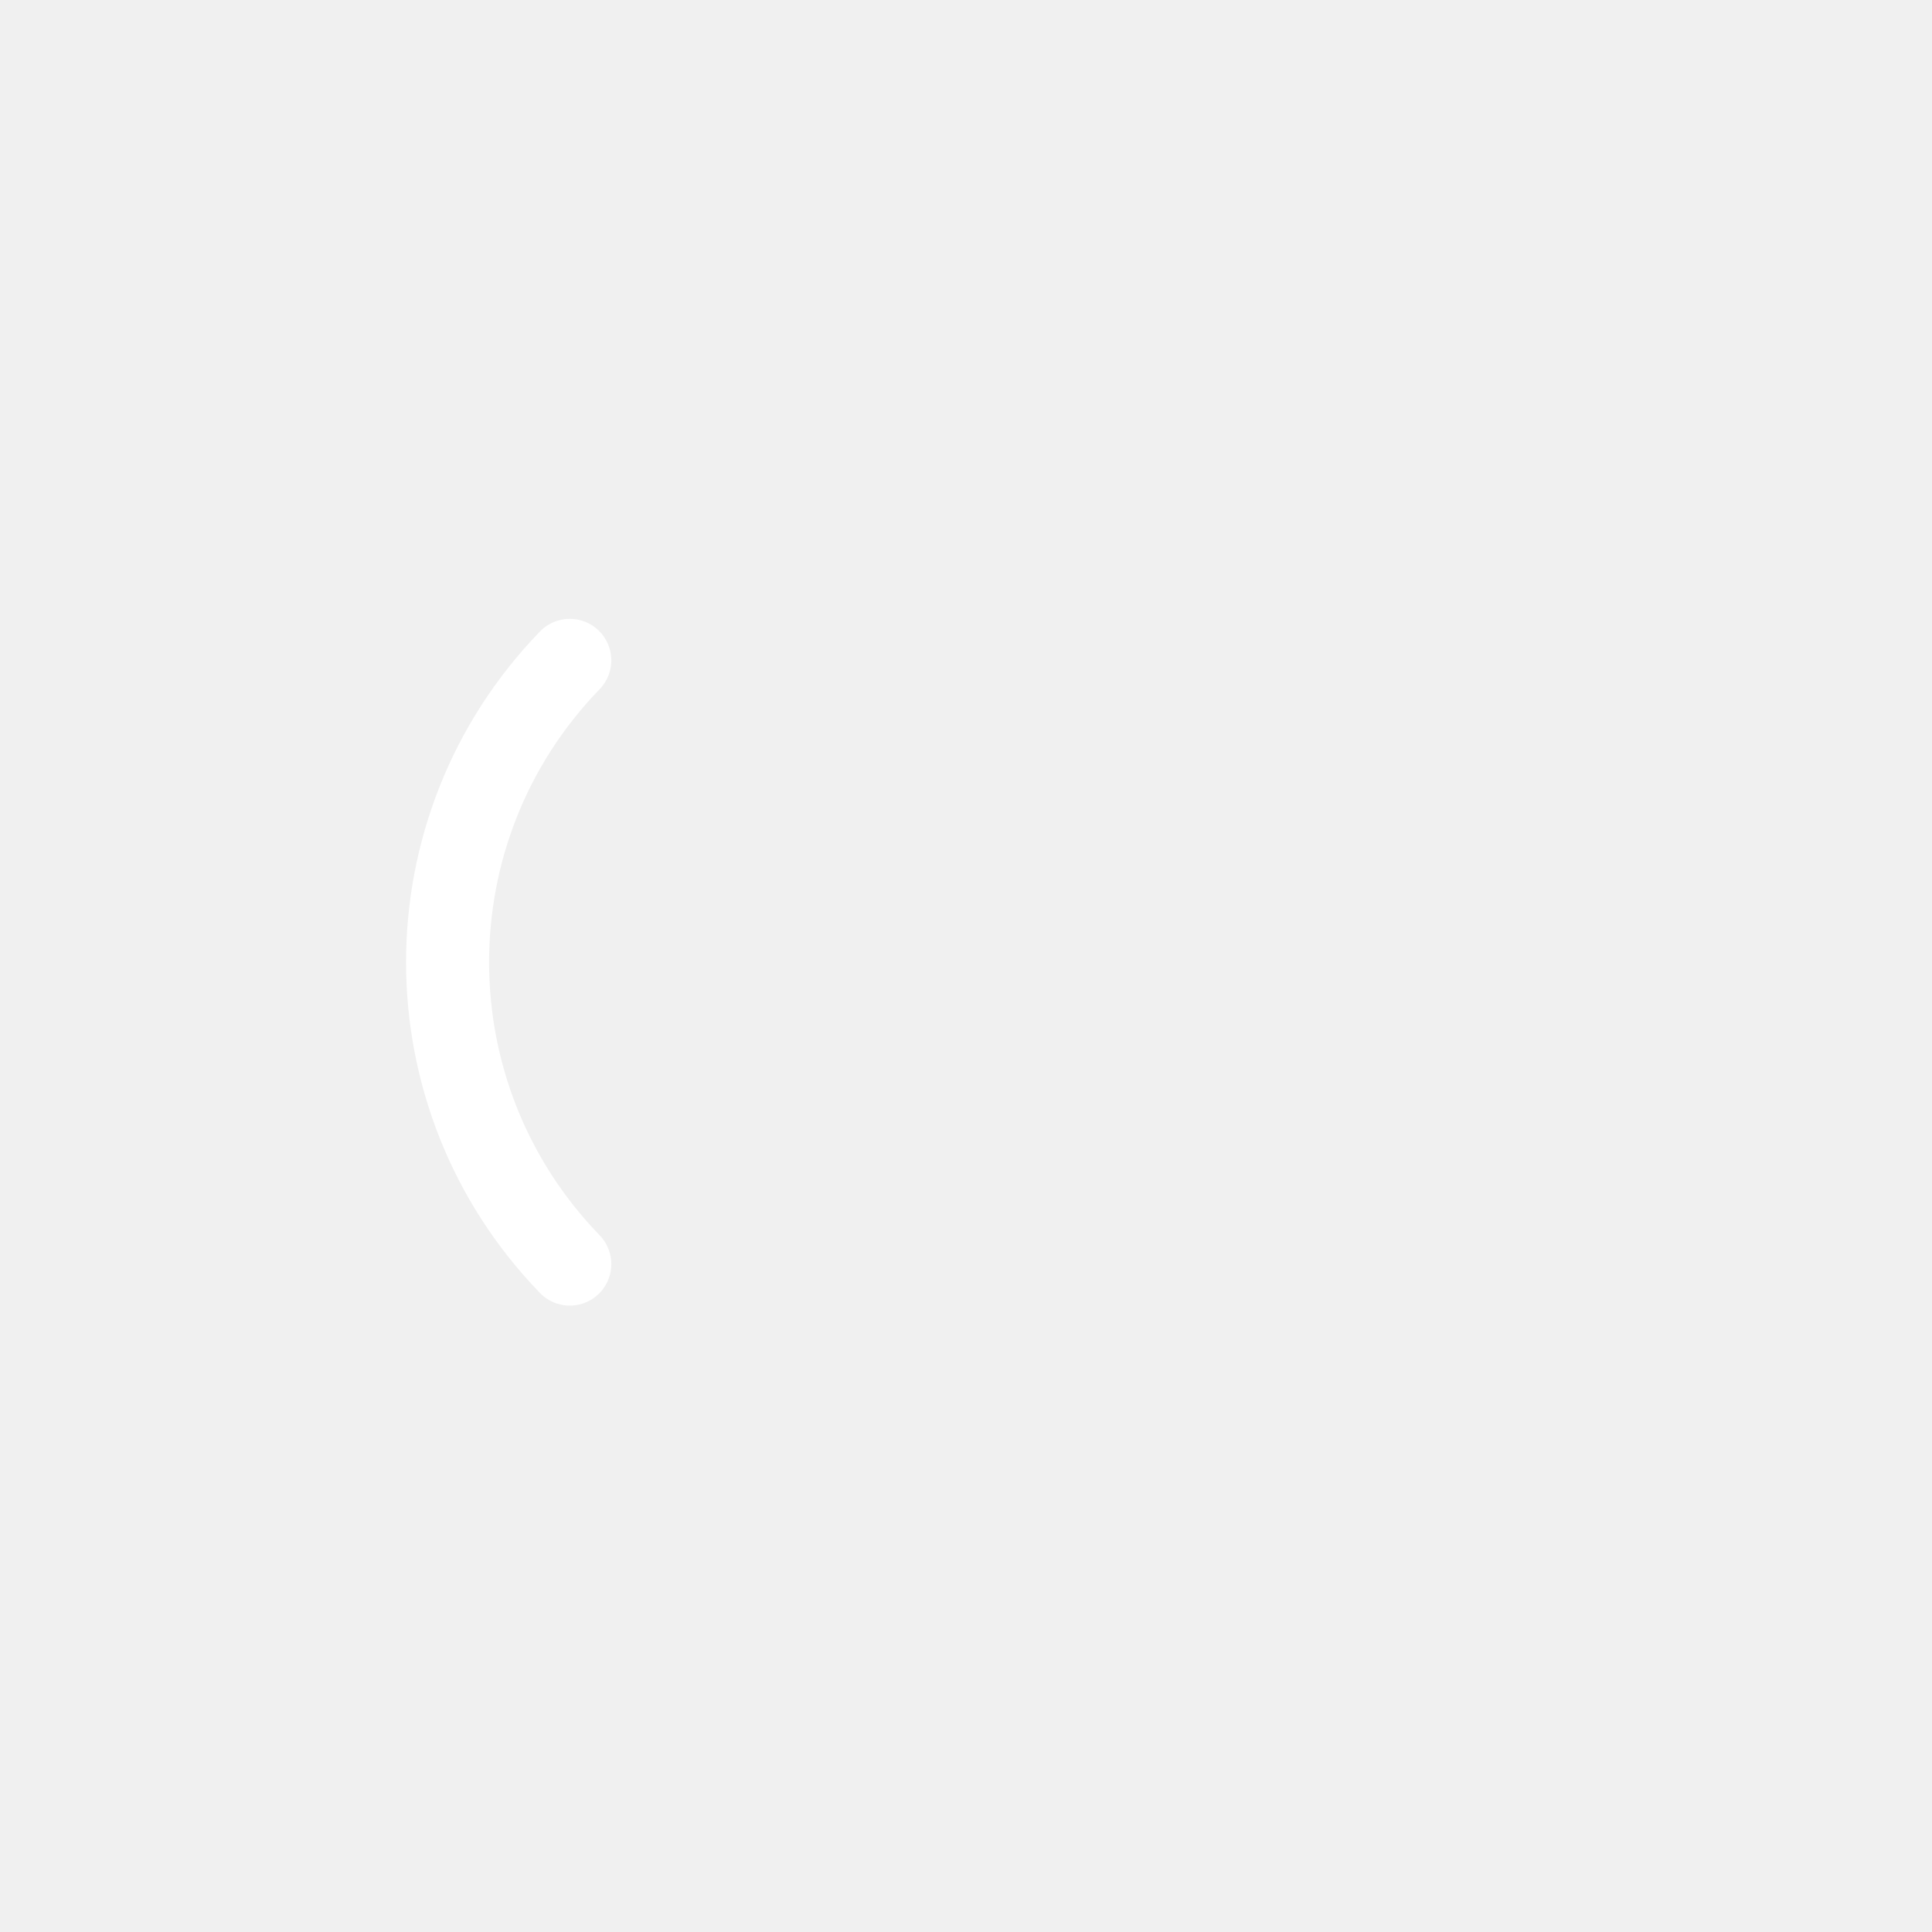
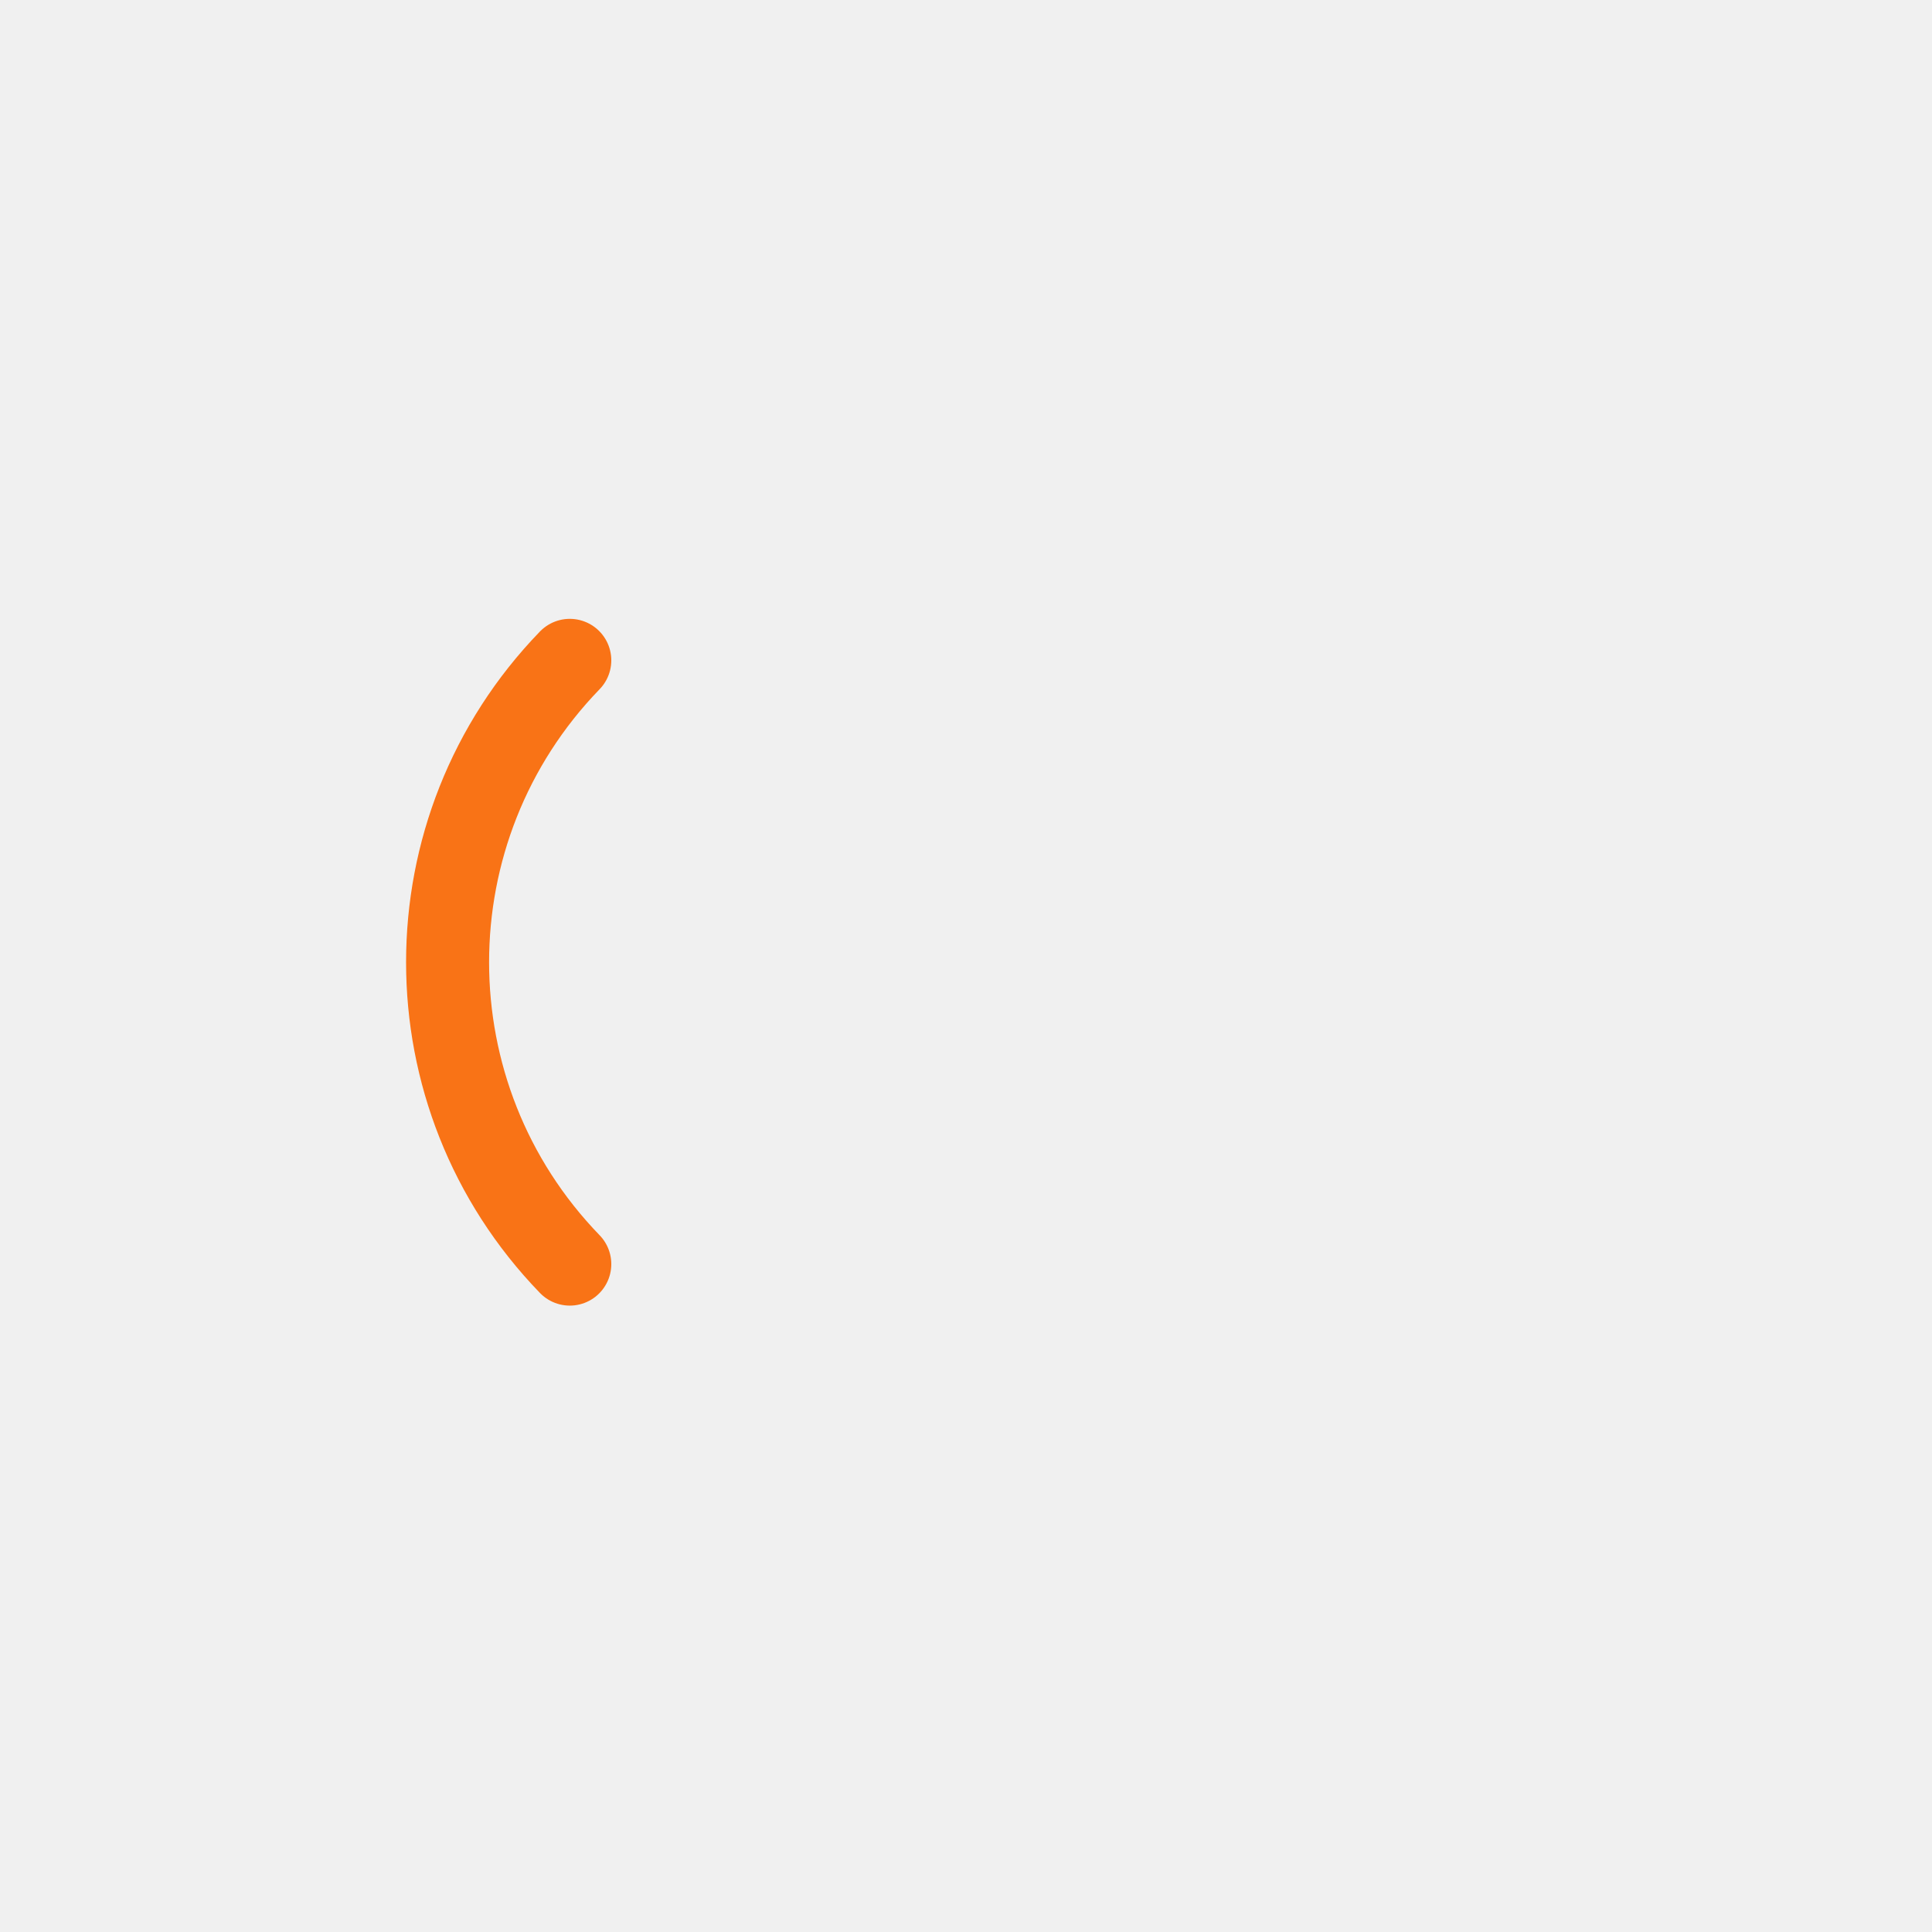
<svg xmlns="http://www.w3.org/2000/svg" viewBox="0 0 1024 1024" width="1024" height="1024">
-   <path d="M 302 350 A 230 230 0 0 0 302 670" fill="none" stroke="#FFFFFF" stroke-linecap="round" stroke-width="44" />
+   <path d="M 302 350 A 230 230 0 0 0 302 670" fill="none" stroke="#F97316" stroke-linecap="round" stroke-width="44" />
</svg>
